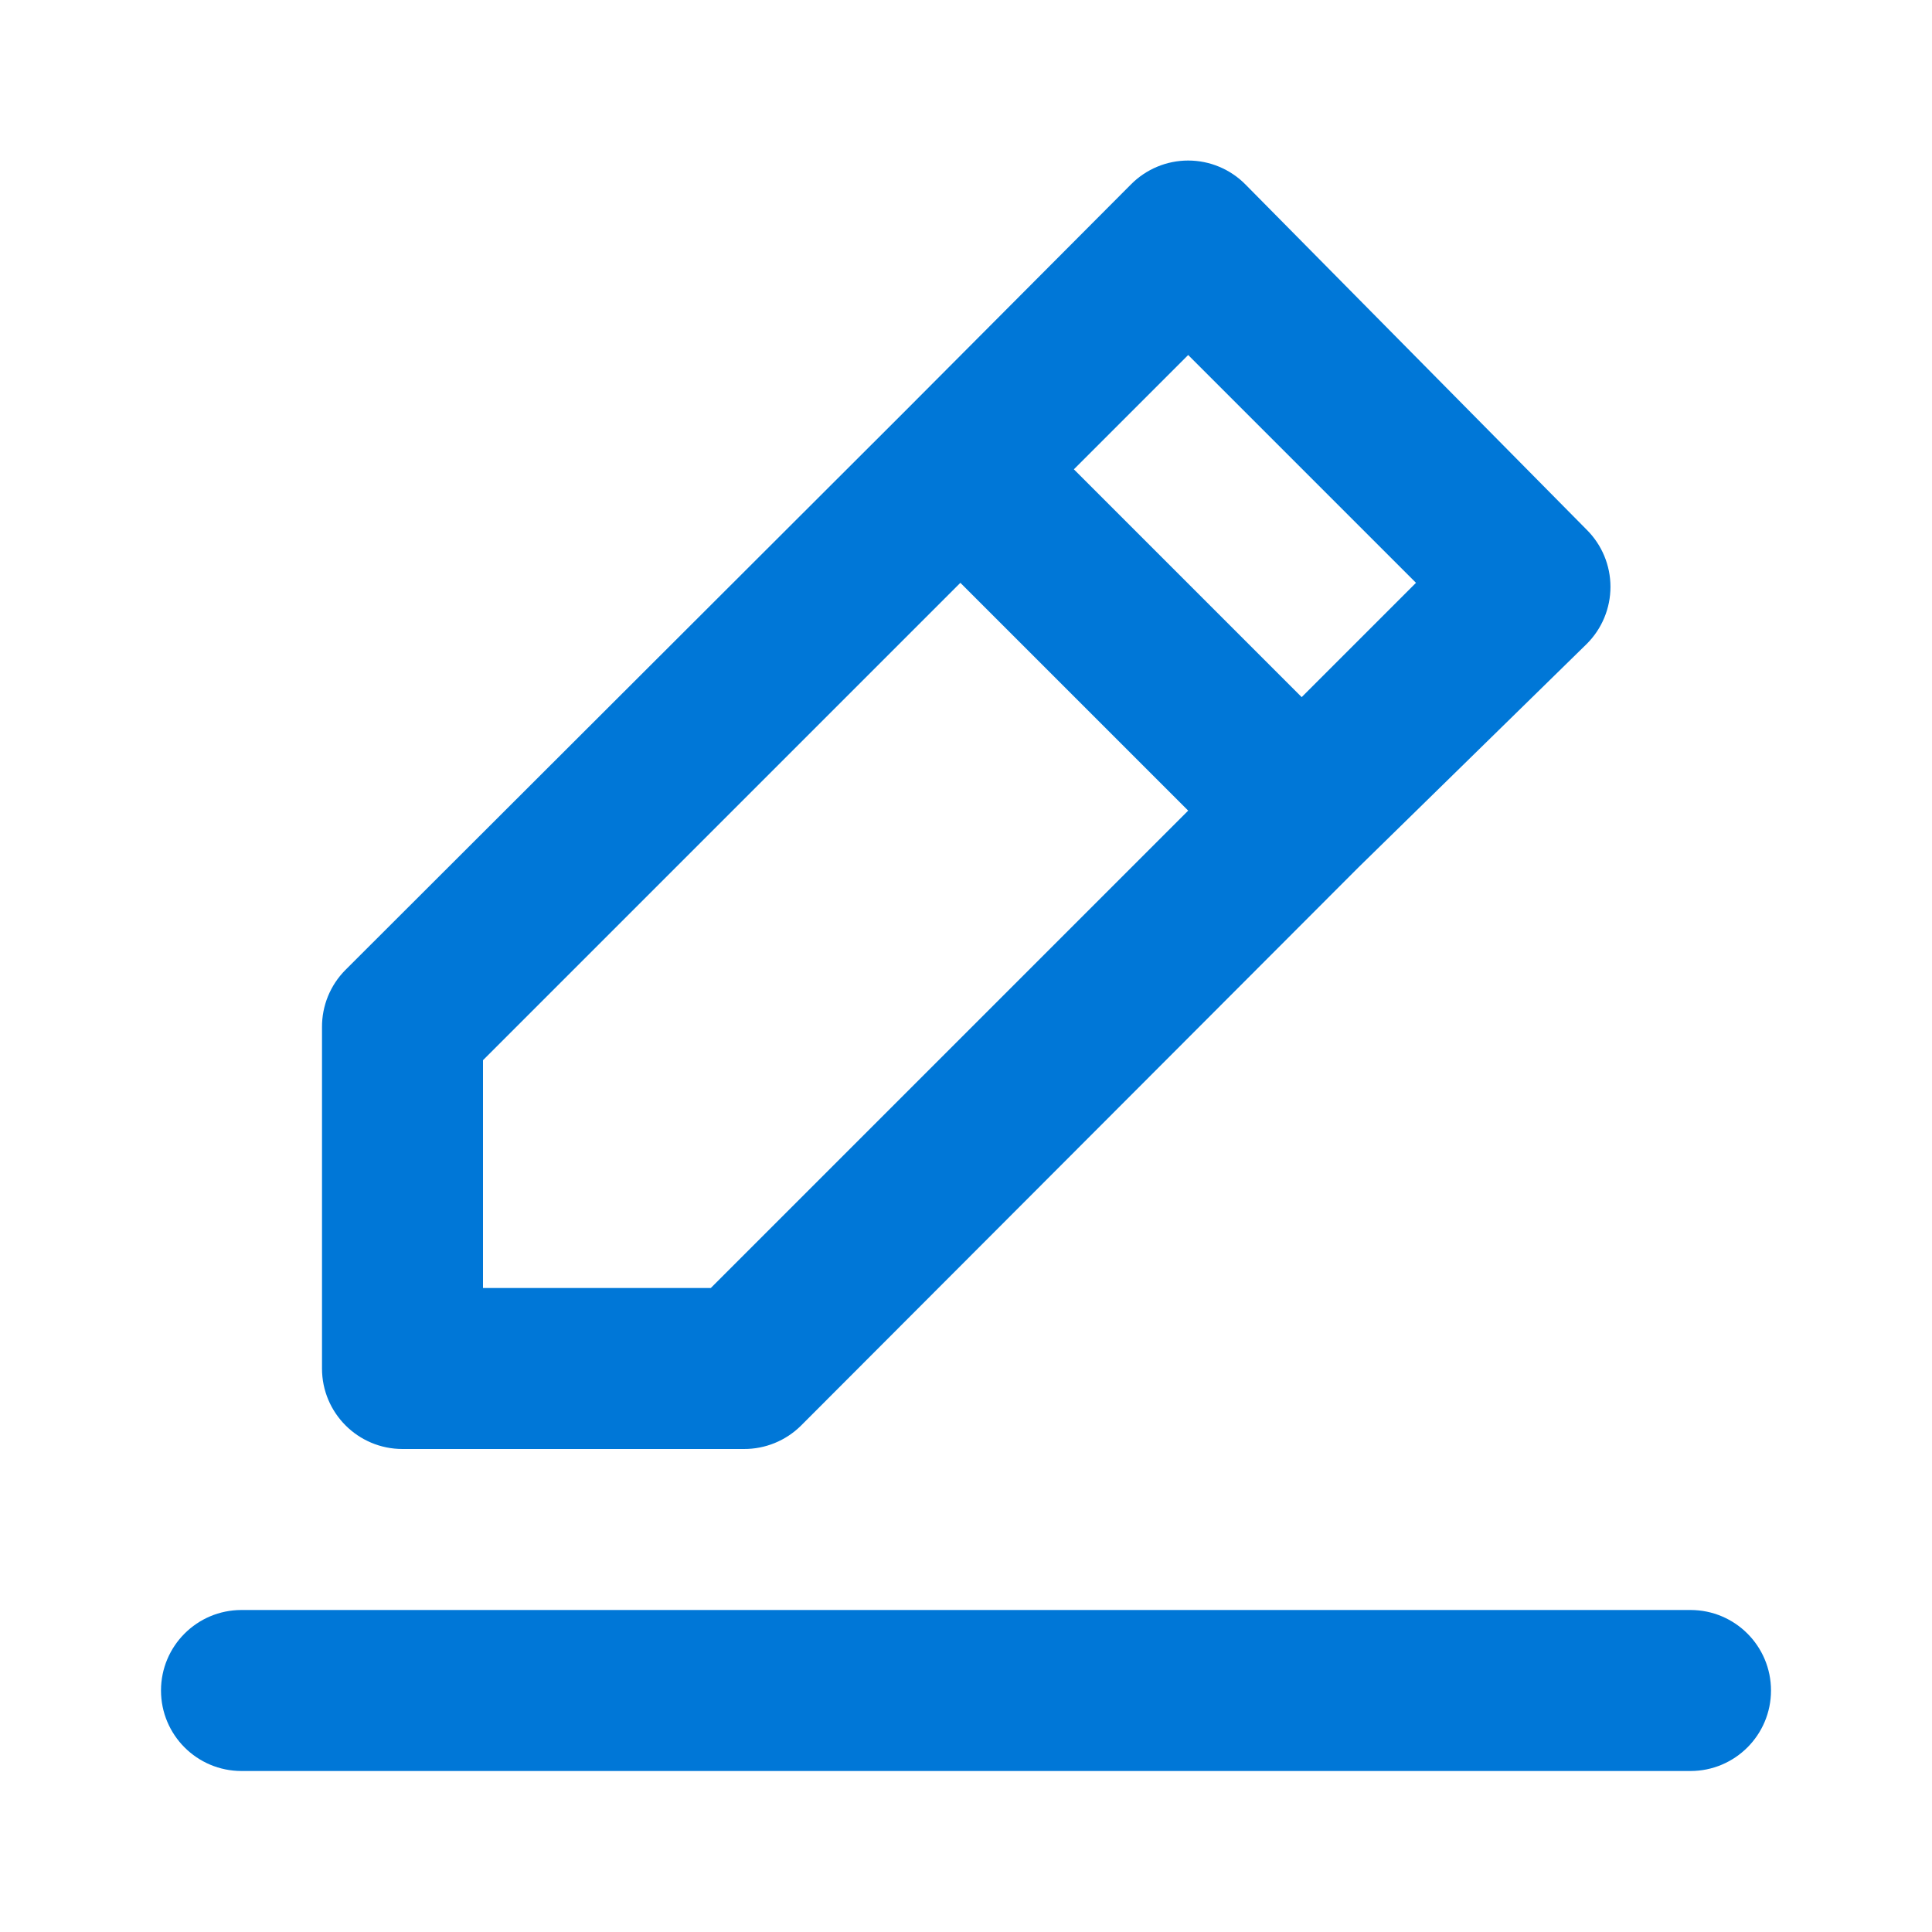
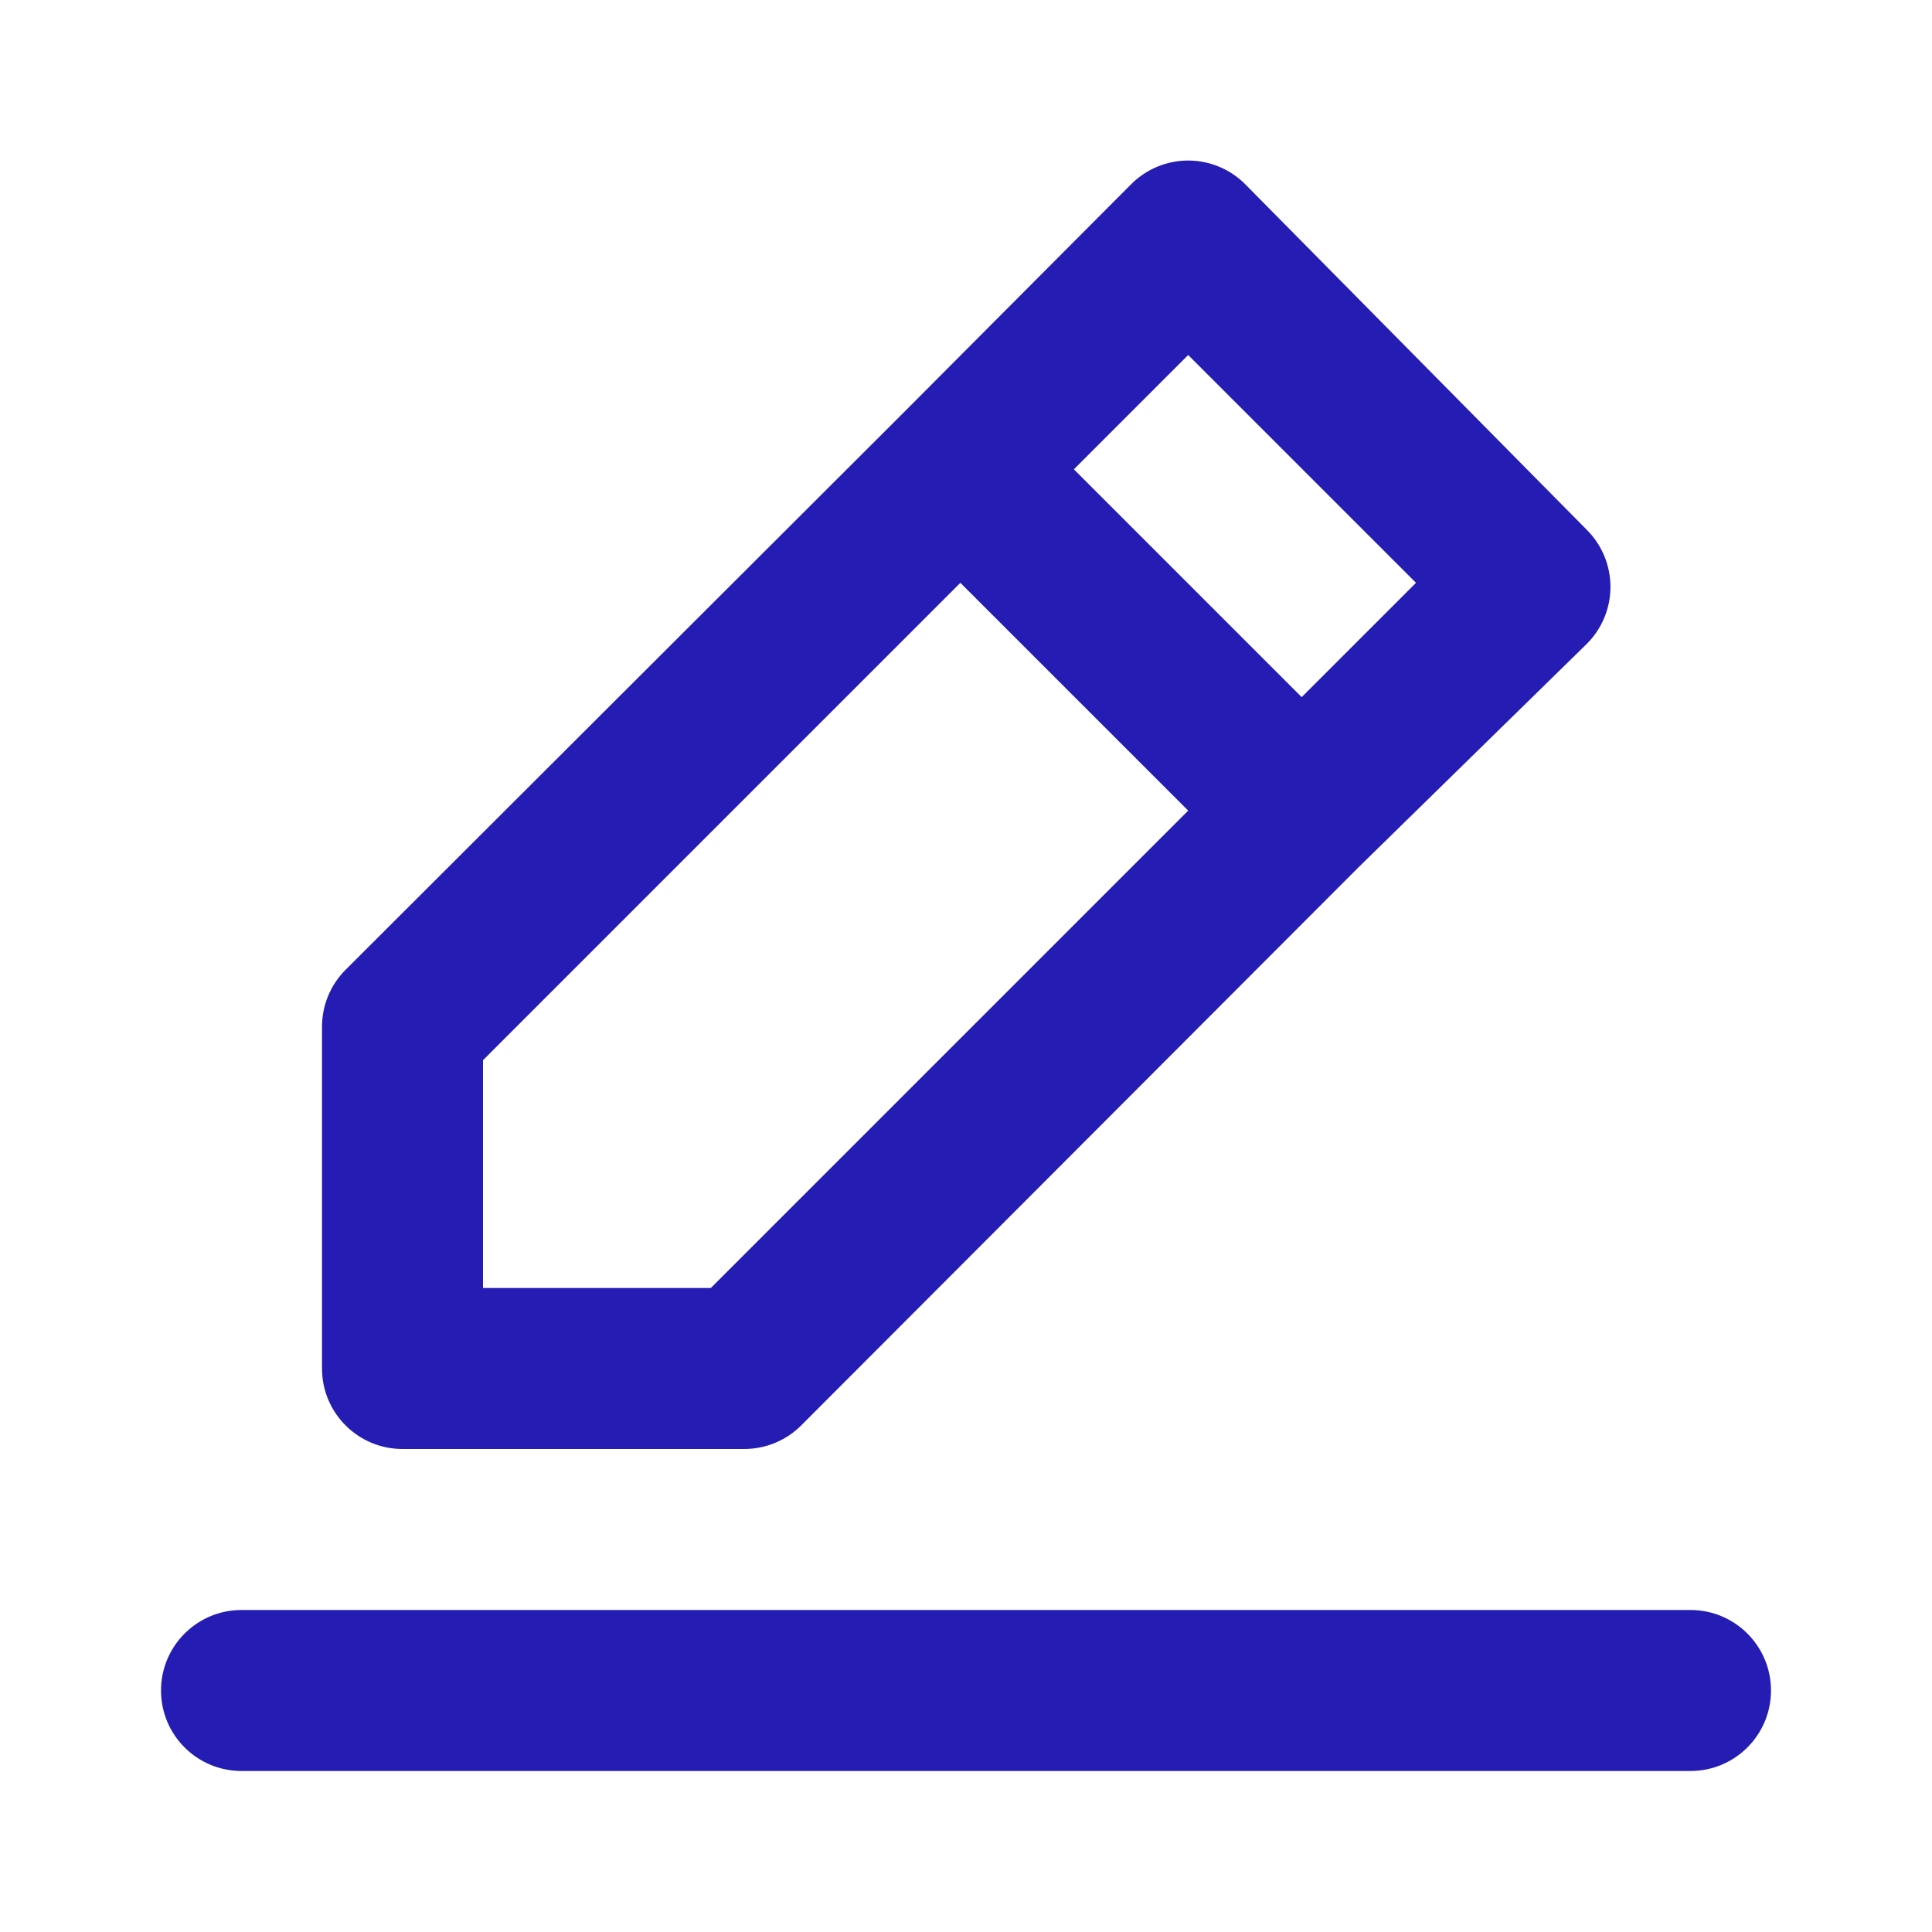
<svg xmlns="http://www.w3.org/2000/svg" viewBox="0 0 24 24">
-   <path fill="#0077D7" d="M5,18H9.24a1,1,0,0,0,.71-.29l6.92-6.93h0L19.71,8a1,1,0,0,0,0-1.42L15.47,2.29a1,1,0,0,0-1.42,0L11.23,5.12h0L4.29,12.05a1,1,0,0,0-.29.71V17A1,1,0,0,0,5,18ZM14.76,4.41l2.83,2.83L16.17,8.66,13.34,5.83ZM6,13.17l5.93-5.93,2.83,2.83L8.83,16H6ZM21,20H3a1,1,0,0,0,0,2H21a1,1,0,0,0,0-2Z" />
+   <path fill="#251db3" d="M5,18H9.24a1,1,0,0,0,.71-.29l6.92-6.93h0L19.71,8a1,1,0,0,0,0-1.42L15.47,2.29a1,1,0,0,0-1.42,0L11.23,5.12h0L4.29,12.05a1,1,0,0,0-.29.71V17A1,1,0,0,0,5,18ZM14.76,4.41l2.83,2.83L16.17,8.66,13.34,5.83ZM6,13.17l5.93-5.93,2.83,2.83L8.83,16H6ZM21,20H3a1,1,0,0,0,0,2H21a1,1,0,0,0,0-2Z" />
</svg>
